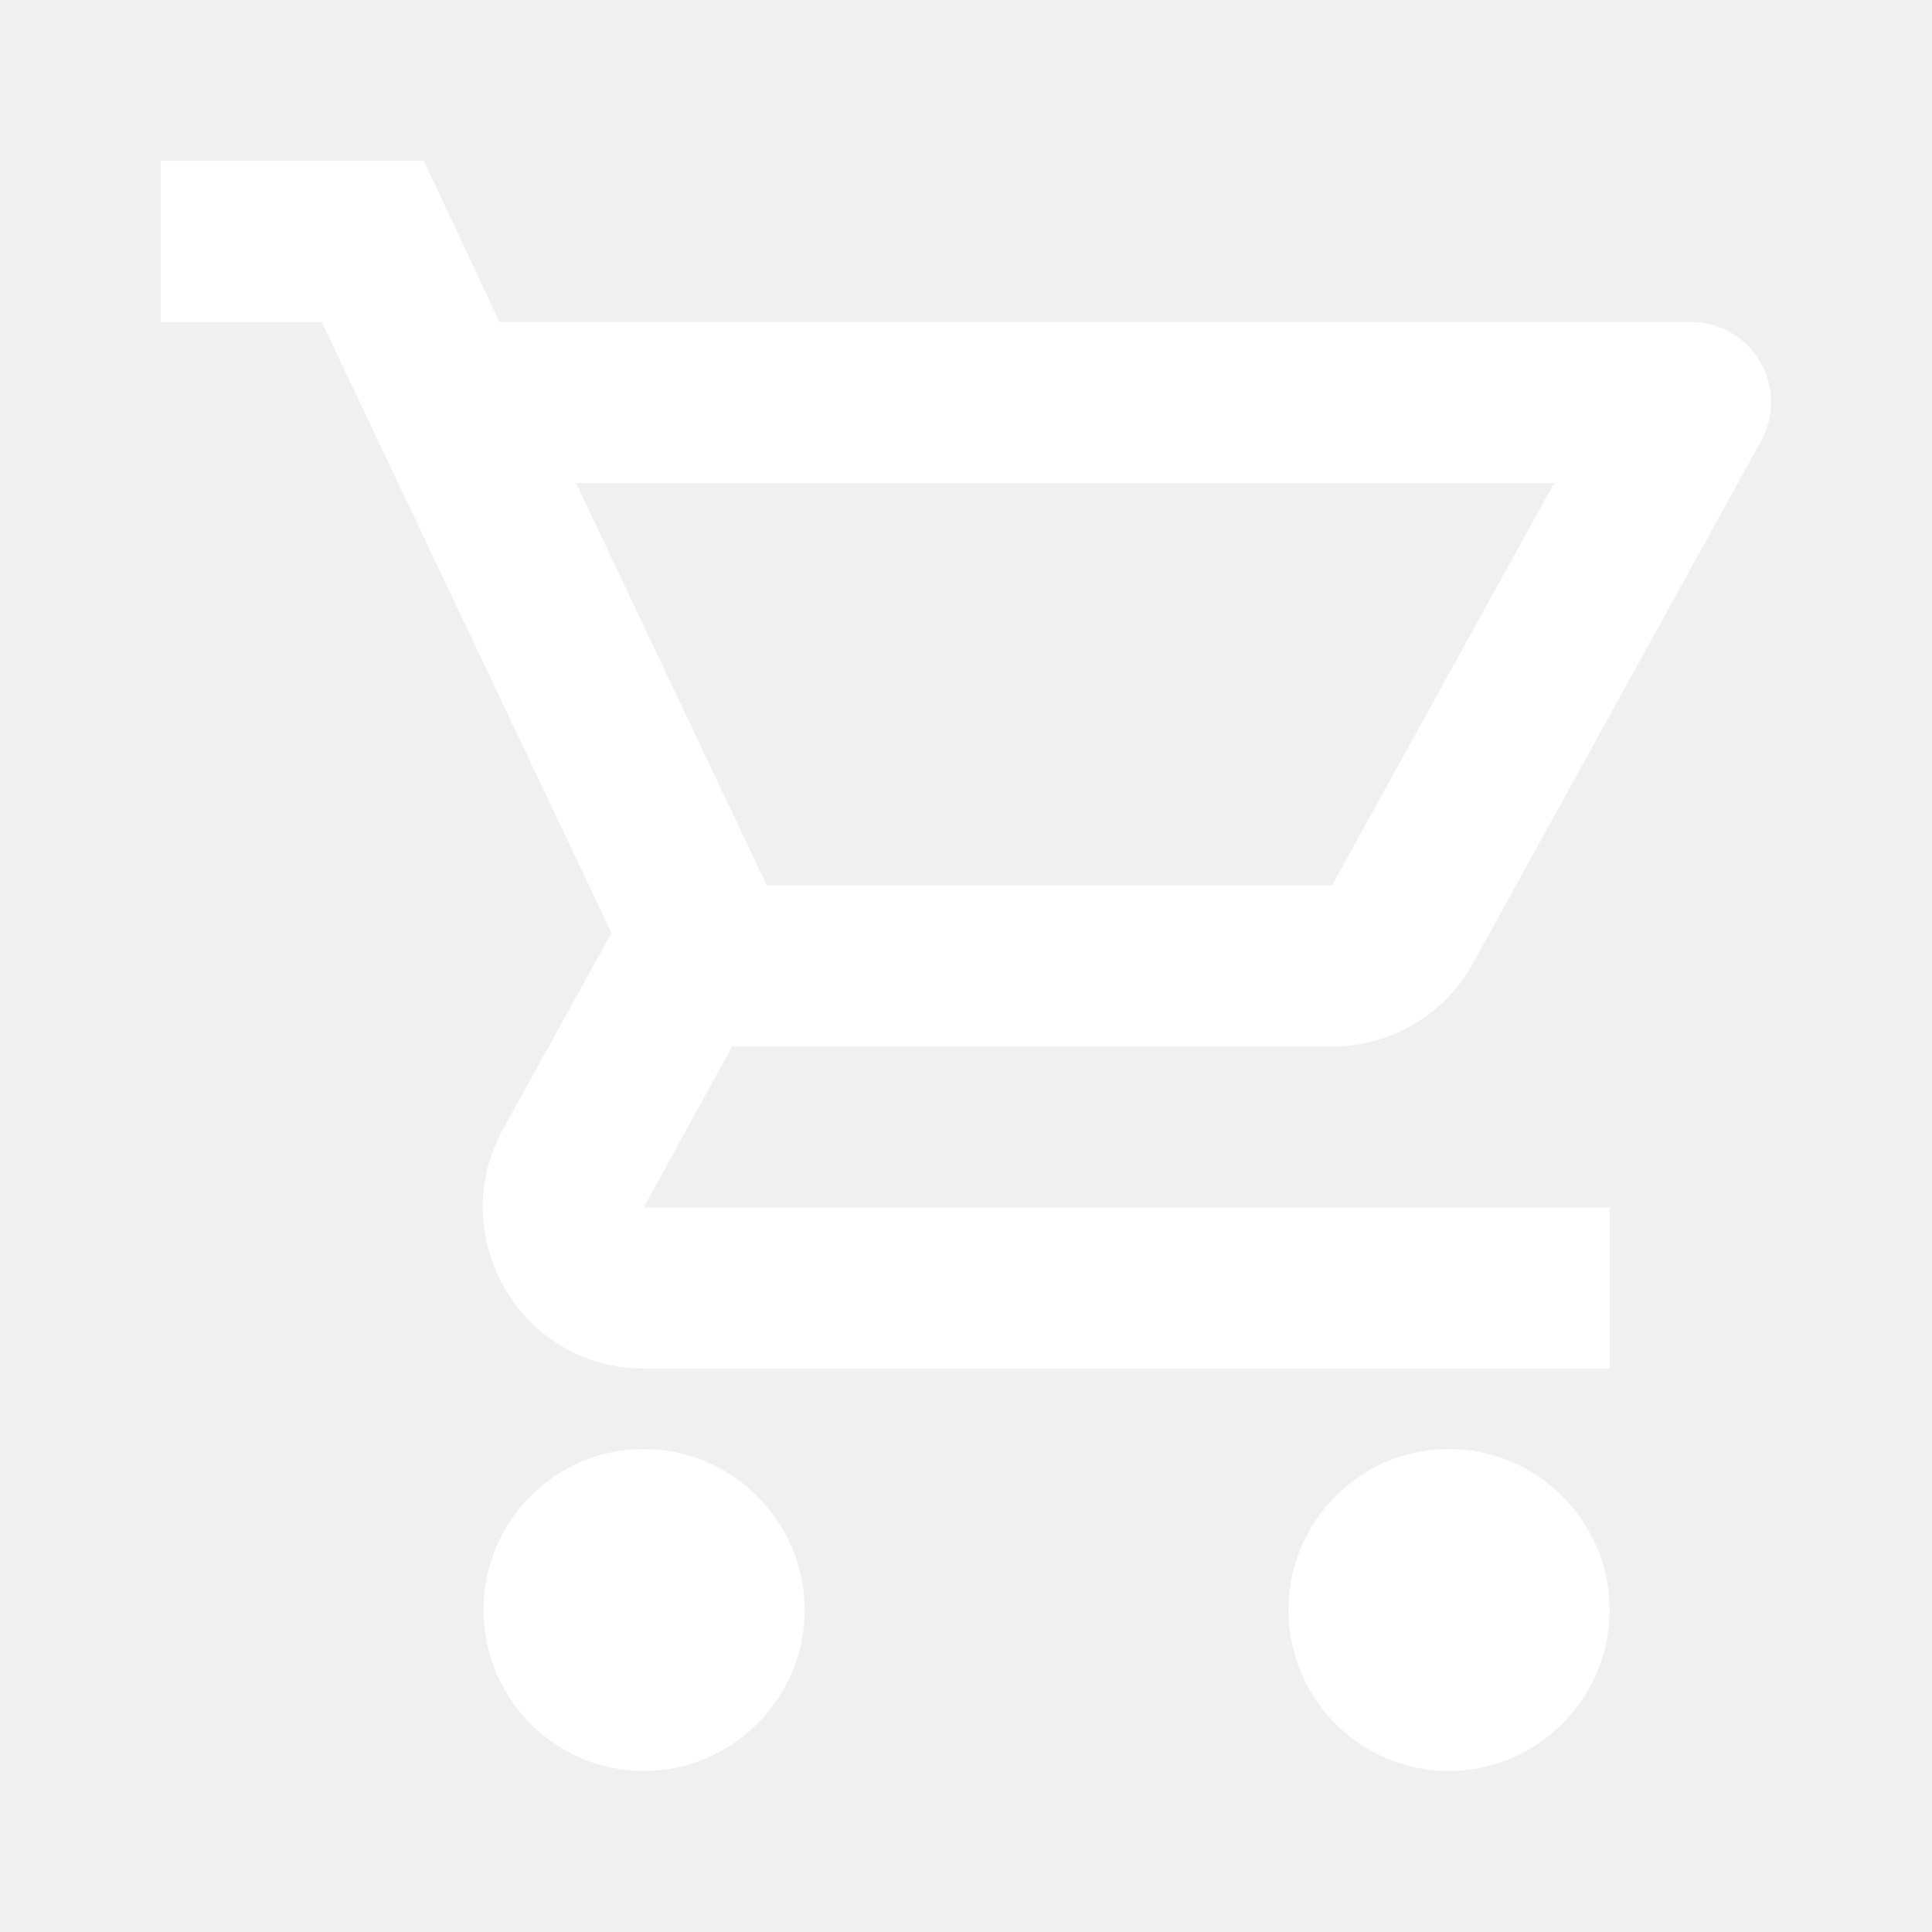
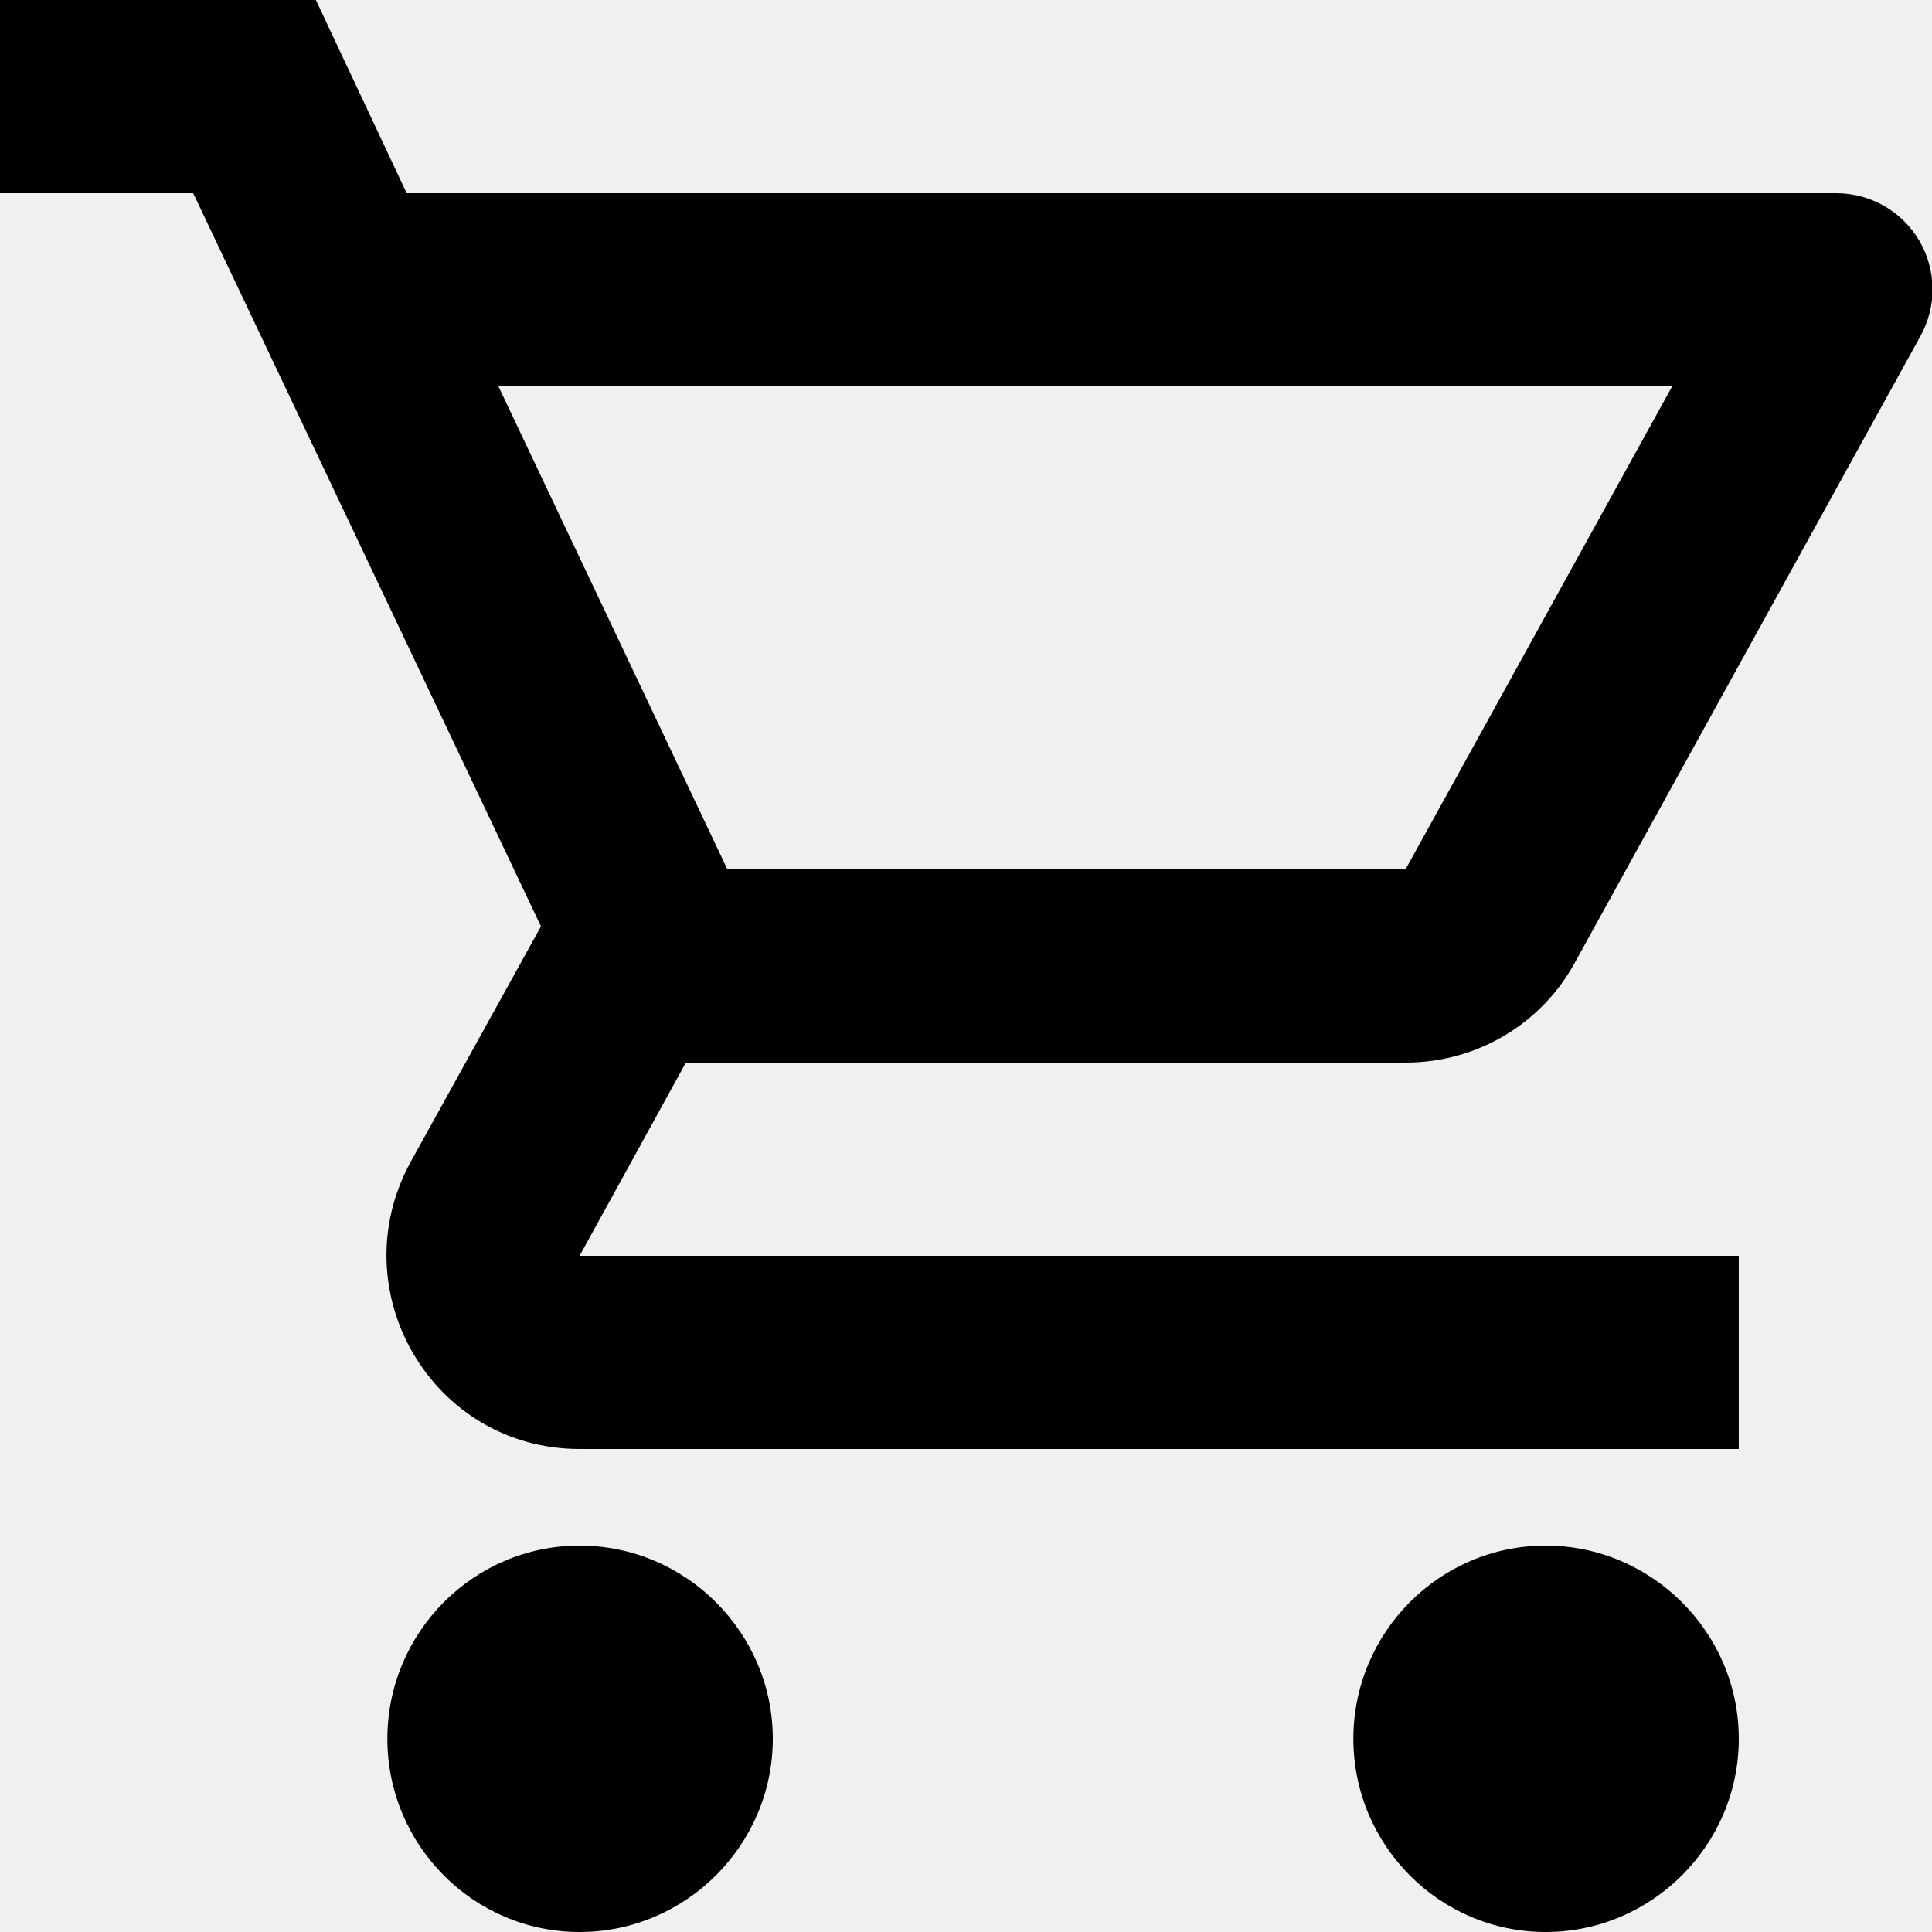
- <svg xmlns="http://www.w3.org/2000/svg" xmlns:xlink="http://www.w3.org/1999/xlink" width="24" height="24">
-   <defs>
-     <path id="a" d="M7.996 18c-1.1 0-1.99.9-1.99 2s.89 2 1.99 2 2-.9 2-2-.9-2-2-2zm10 0c-1.1 0-1.99.9-1.99 2s.89 2 1.99 2 2-.9 2-2-.9-2-2-2zm-1.45-5c.75 0 1.41-.41 1.75-1.03l3.58-6.49a.996.996 0 0 0-.87-1.48h-14.8l-.94-2h-3.27v2h2l3.6 7.59-1.35 2.44c-.73 1.34.23 2.97 1.75 2.97h12v-2h-12l1.1-2h7.45zm-9.39-7h12.15l-2.76 5h-7.02l-2.37-5z" />
-   </defs>
-   <g fill="none" fill-rule="evenodd">
-     <mask id="b" fill="#fff">
-       <use xlink:href="#a" />
-     </mask>
-     <g fill="#fff" mask="url(#b)">
-       <path d="M0 0h24v24H0z" />
-     </g>
-   </g>
+ <svg viewBox="0 0 20 20">
+   <path d="M6 16c-1.1 0-1.99.9-1.99 2S4.9 20 6 20s2-.9 2-2-.9-2-2-2zm10 0c-1.1 0-1.99.9-1.99 2s.89 2 1.99 2 2-.9 2-2-.9-2-2-2zm-1.45-5c.75 0 1.41-.41 1.75-1.03l3.58-6.49A.996.996 0 0 0 19.01 2H4.21l-.94-2H0v2h2l3.6 7.59-1.35 2.44C3.52 13.37 4.48 15 6 15h12v-2H6l1.1-2h7.45zM5.16 4h12.15l-2.76 5H7.53L5.16 4z" fill-rule="nonzero" />
</svg>
